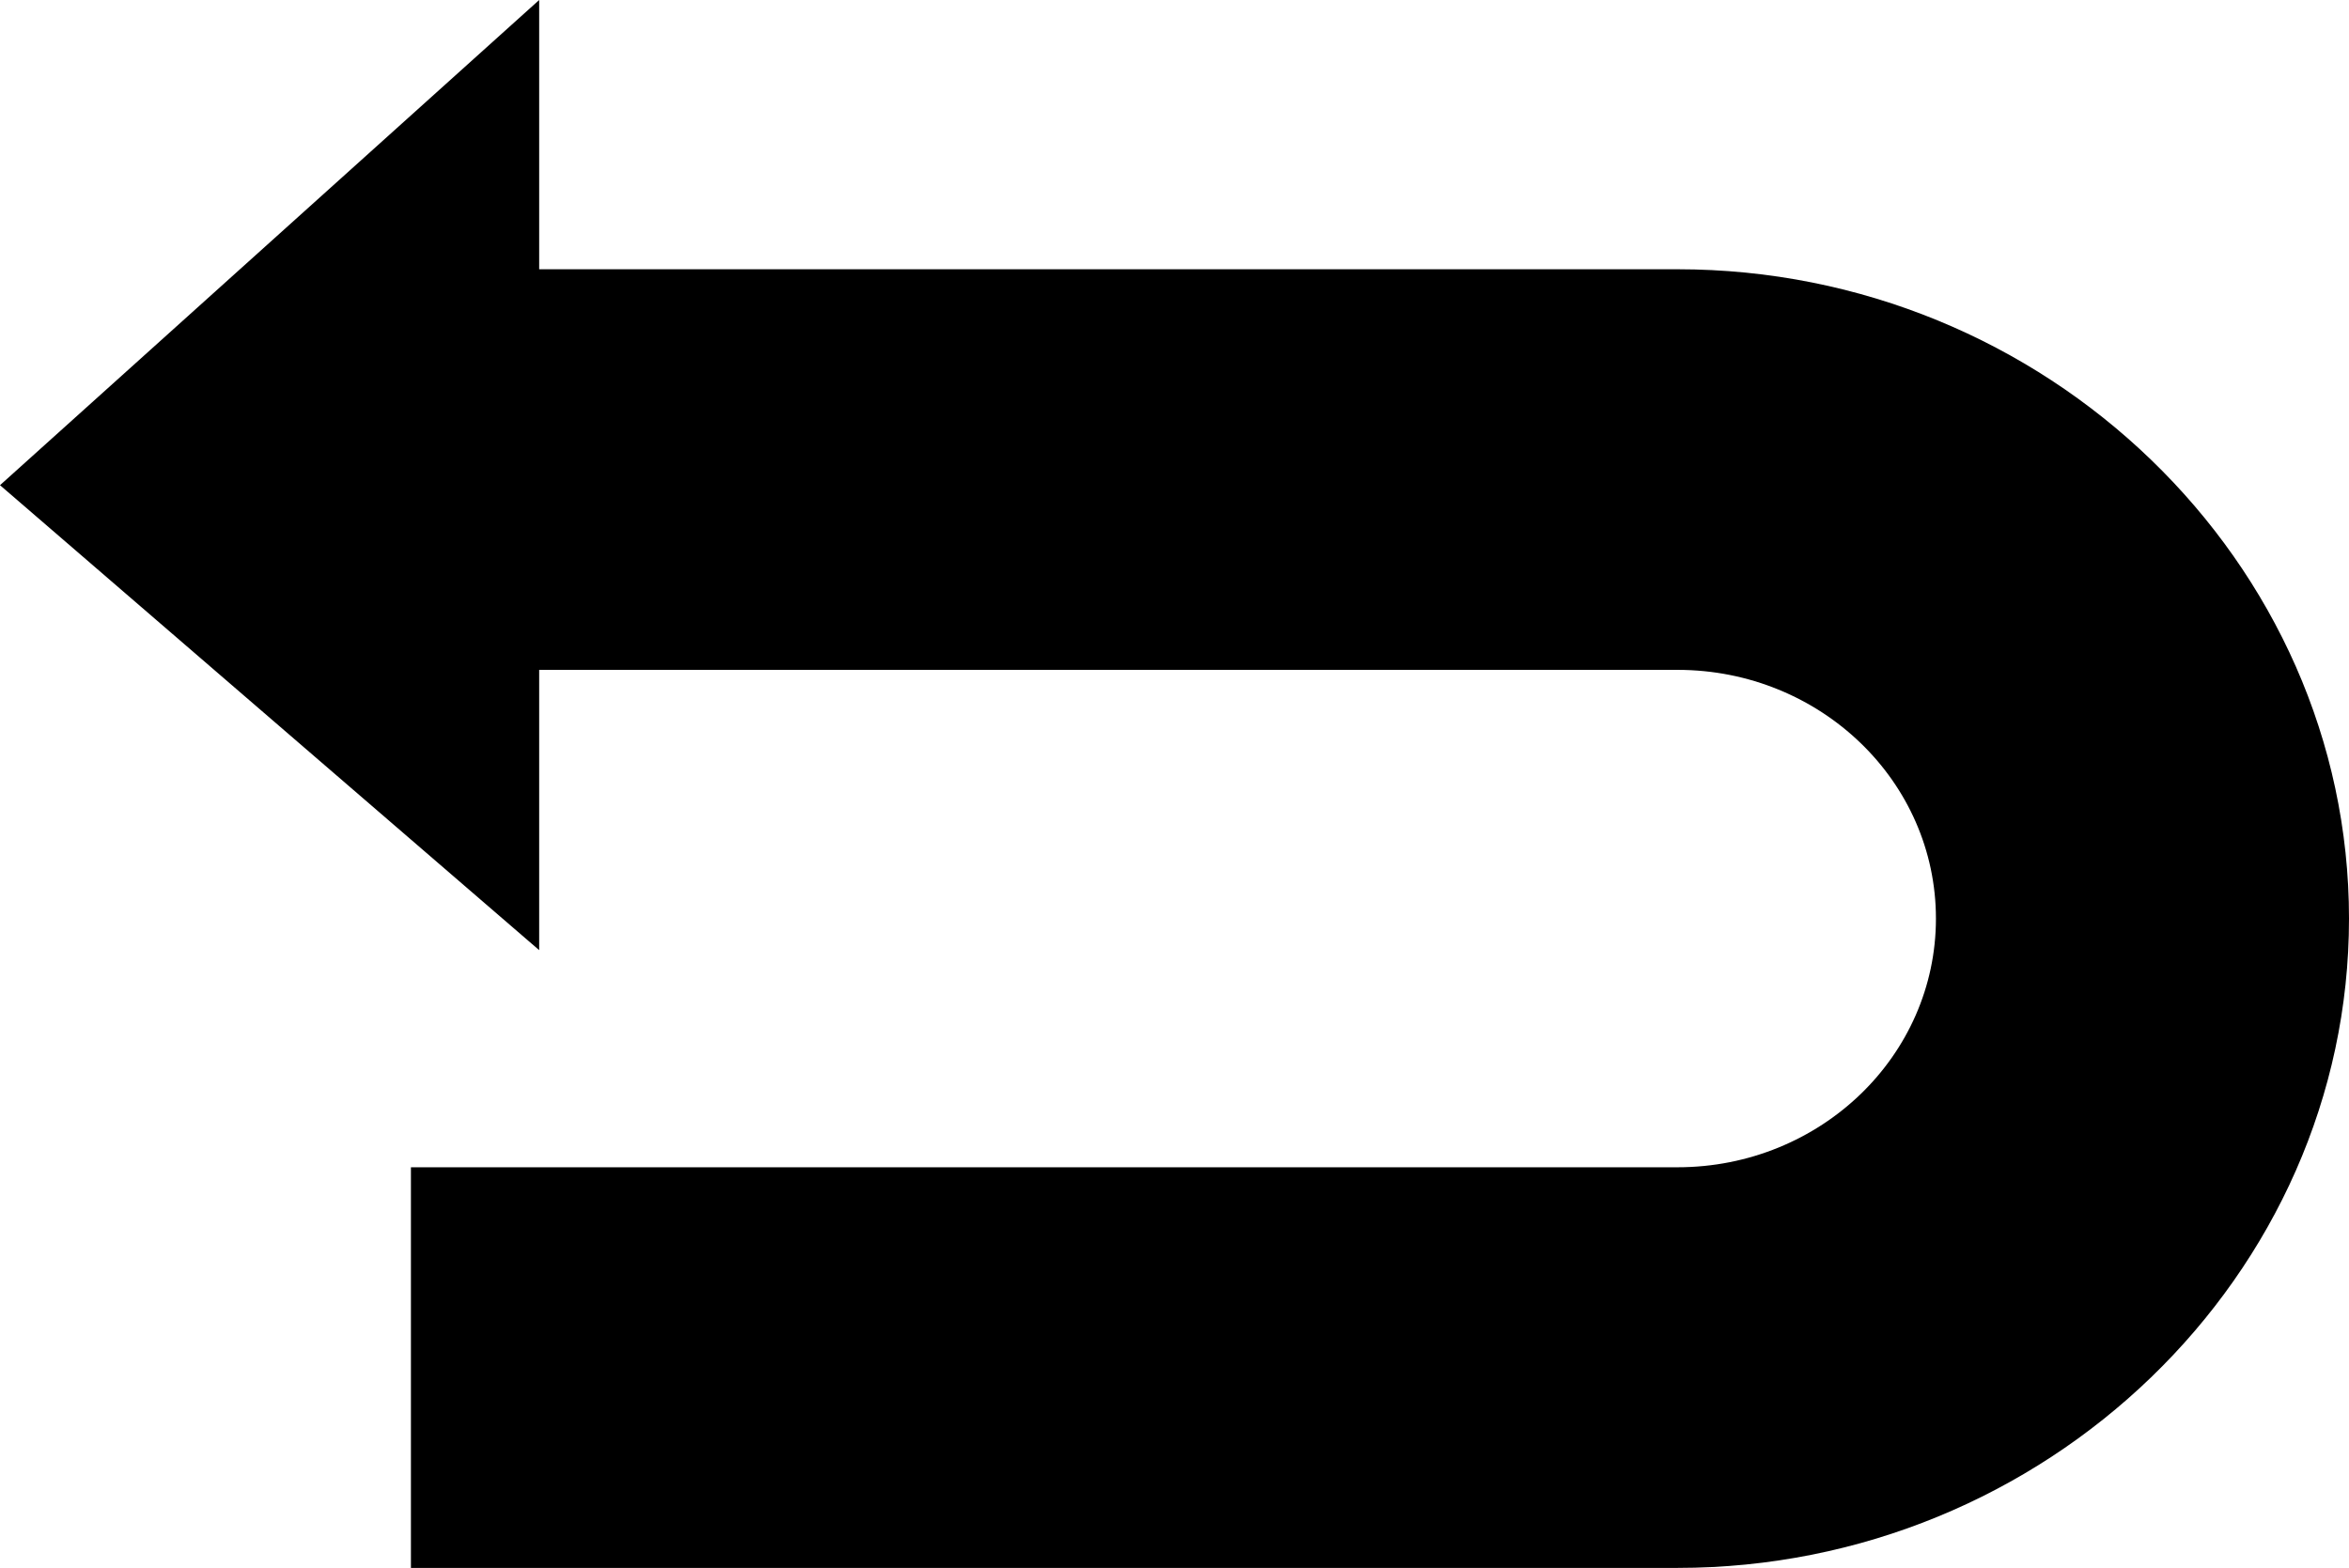
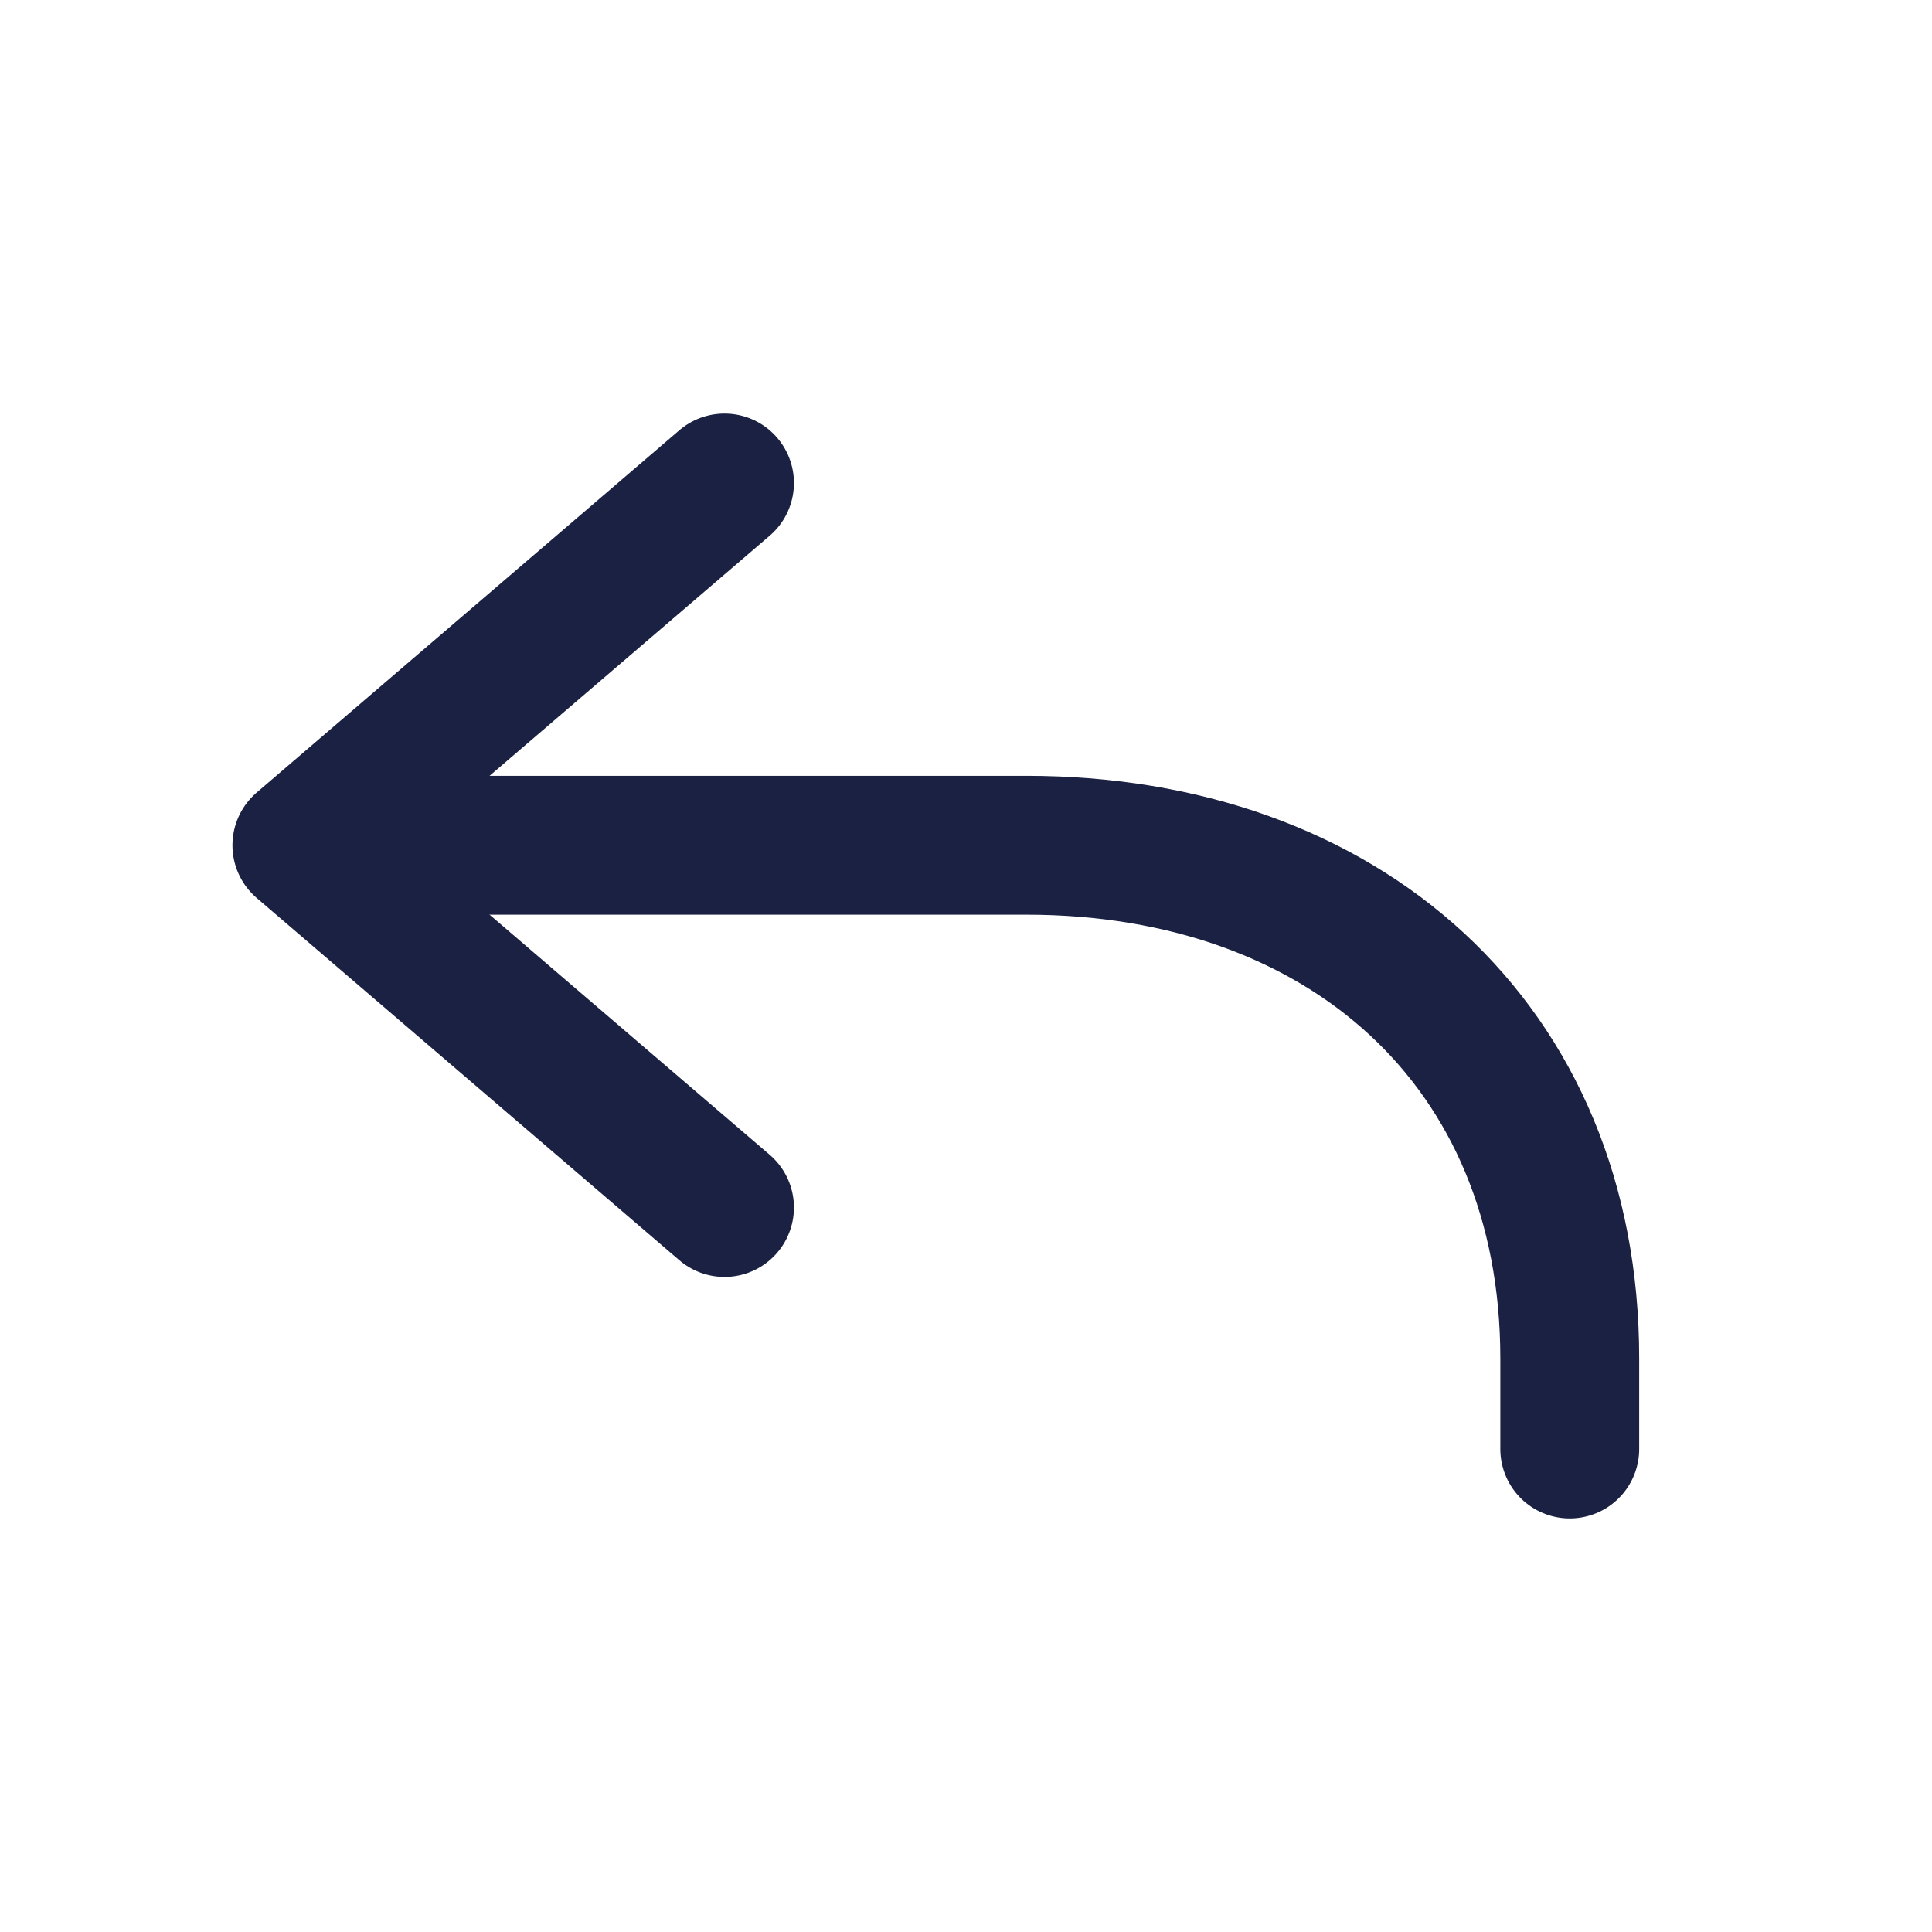
- <svg xmlns="http://www.w3.org/2000/svg" version="1.1" id="Layer_1" x="0px" y="0px" width="122.88px" height="82.03px" viewBox="0 0 122.88 82.03" enable-background="new 0 0 122.88 82.03" xml:space="preserve">
-   <g>
-     <path d="M28.205,14.087h59.548c9.635,0,18.405,3.818,24.775,9.97c6.387,6.169,10.352,14.667,10.352,24.001 c0,9.334-3.965,17.831-10.352,24c-6.37,6.152-15.141,9.972-24.775,9.972H21.496V61.069h66.257c3.744,0,7.135-1.467,9.581-3.83 c2.43-2.347,3.938-5.596,3.938-9.181c0-3.586-1.508-6.835-3.938-9.181c-2.446-2.363-5.837-3.831-9.581-3.831H28.205V49.71L0,25.384 L28.205,0V14.087L28.205,14.087z" />
+ <svg xmlns="http://www.w3.org/2000/svg" viewBox="0 0 64 64" aria-hidden="true">
+   <g fill="none" stroke="#1a2142" stroke-linecap="round" stroke-linejoin="round" stroke-width="4.6">
+     <path d="M24 16 10 28l14 12" />
+     <path d="M14 28h20c10.5 0 18 6.6 18 17v3" />
  </g>
</svg>
